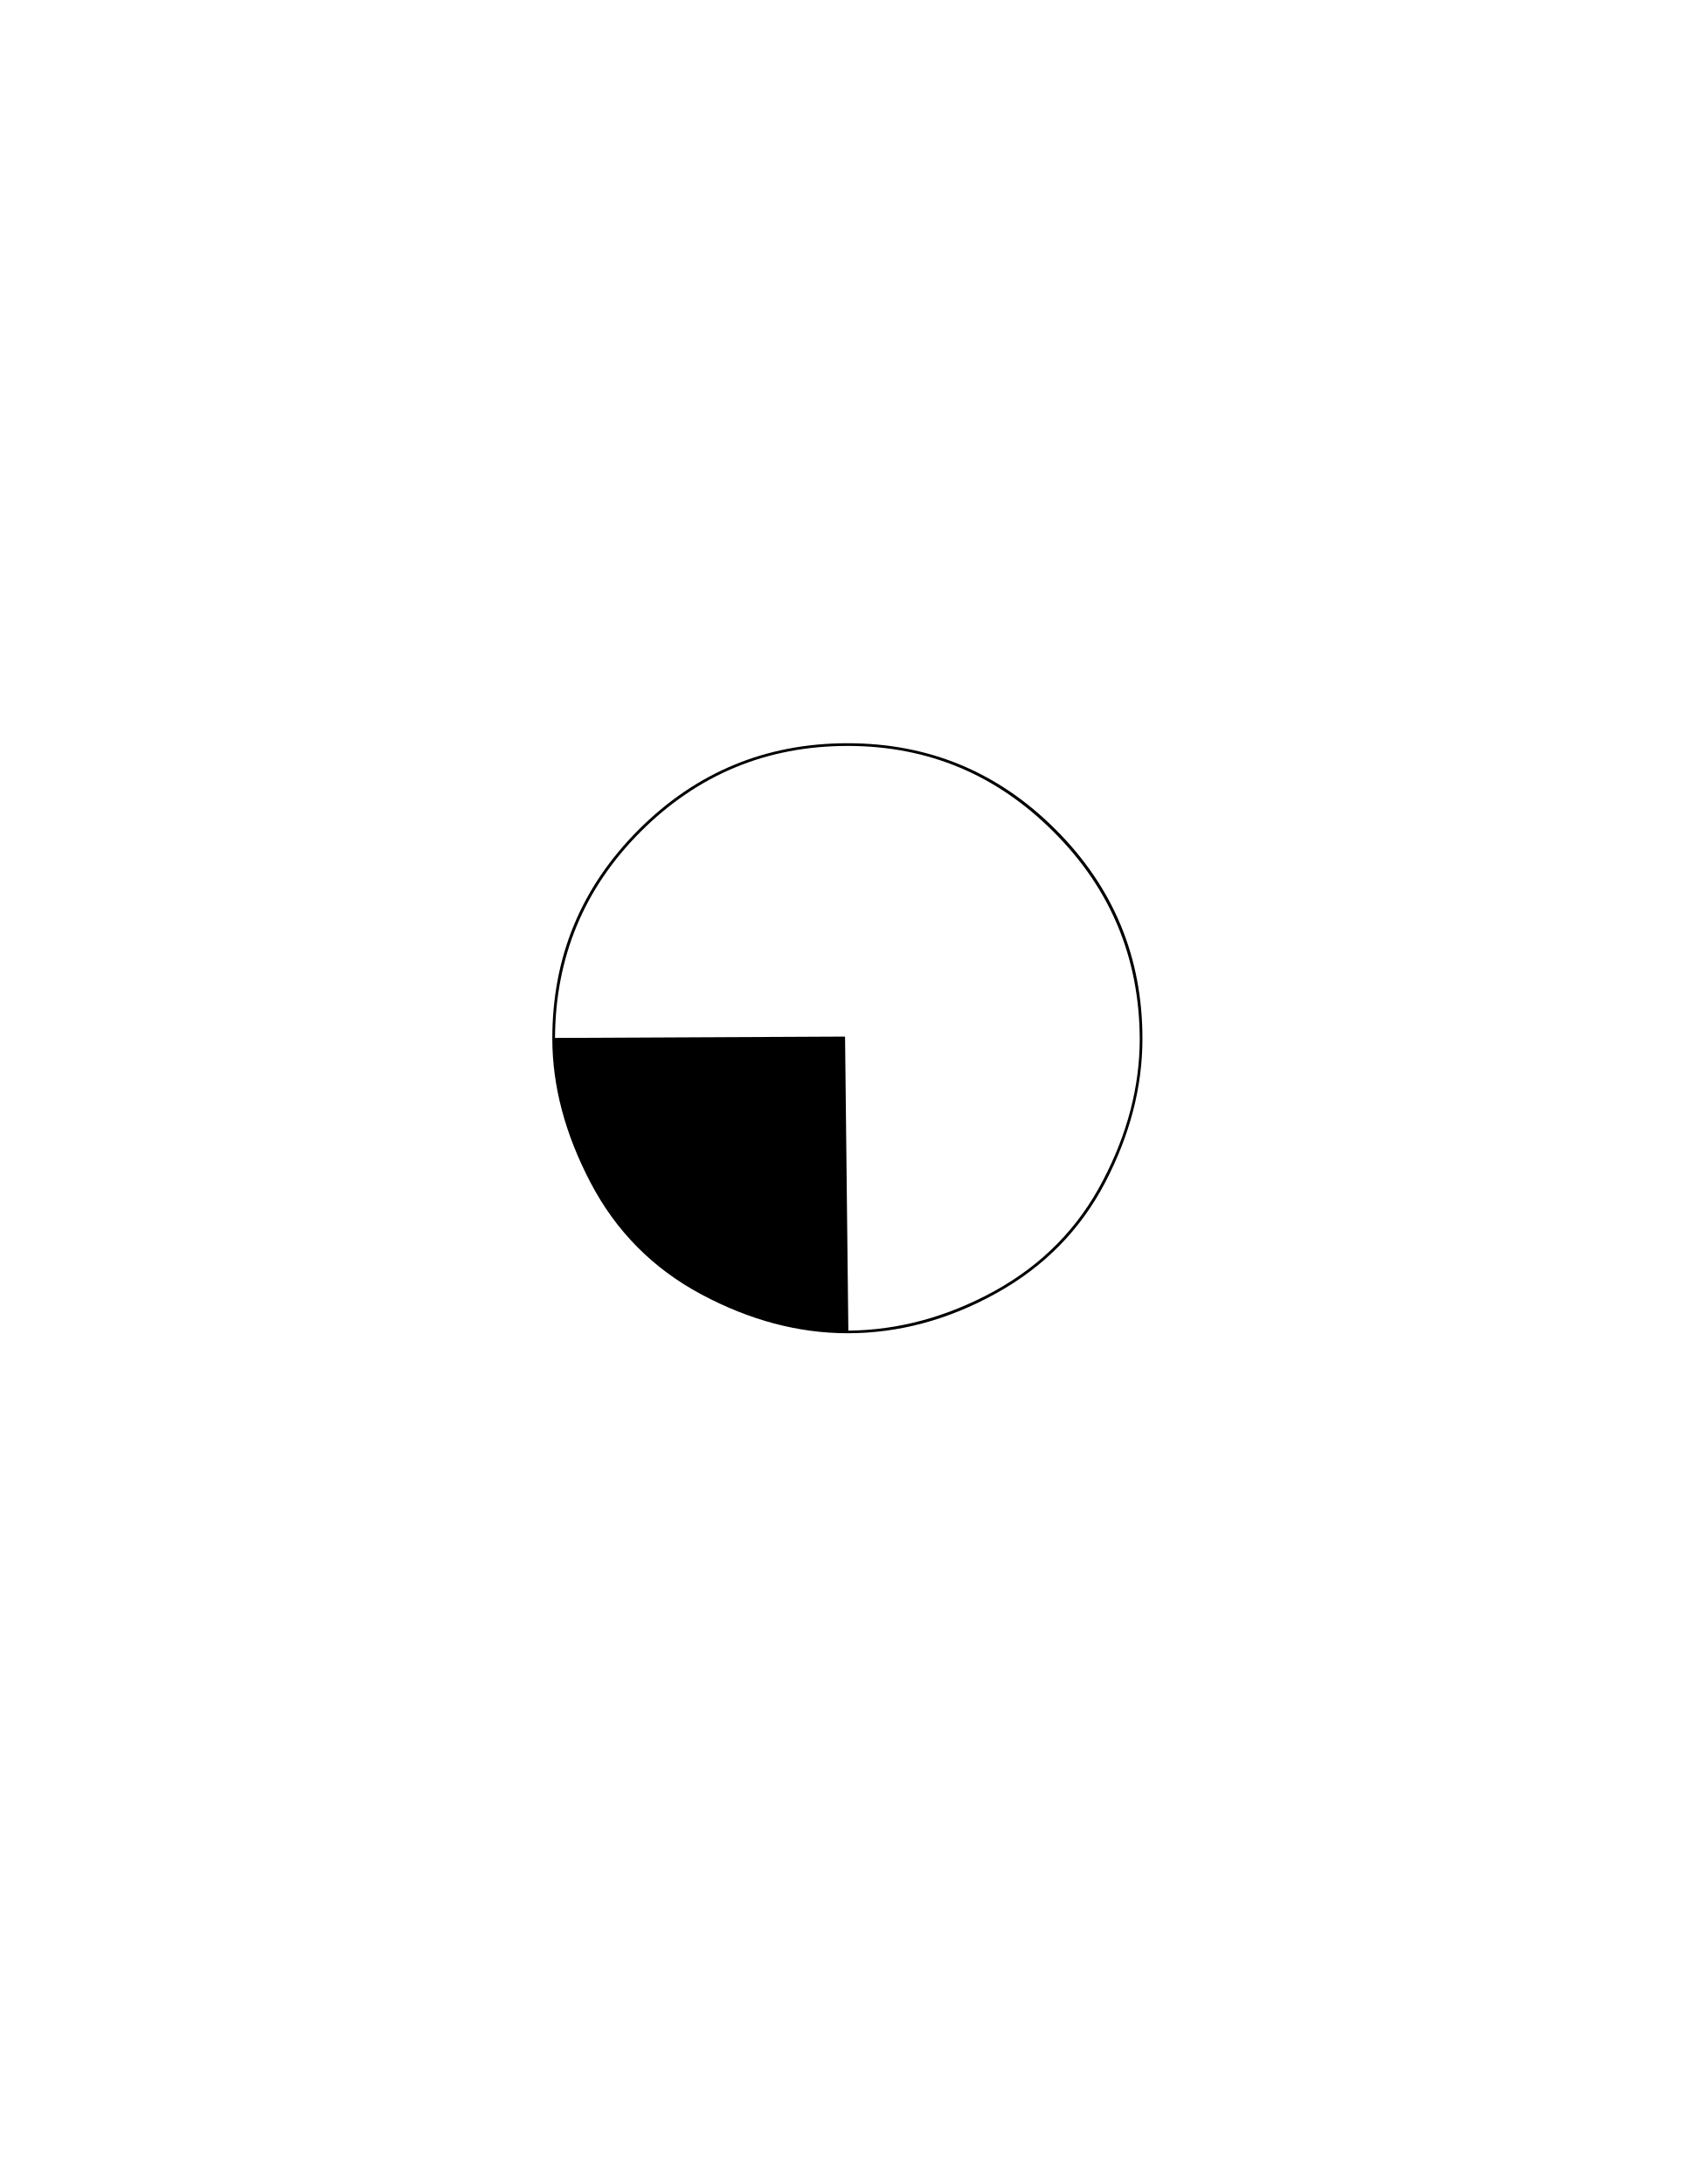
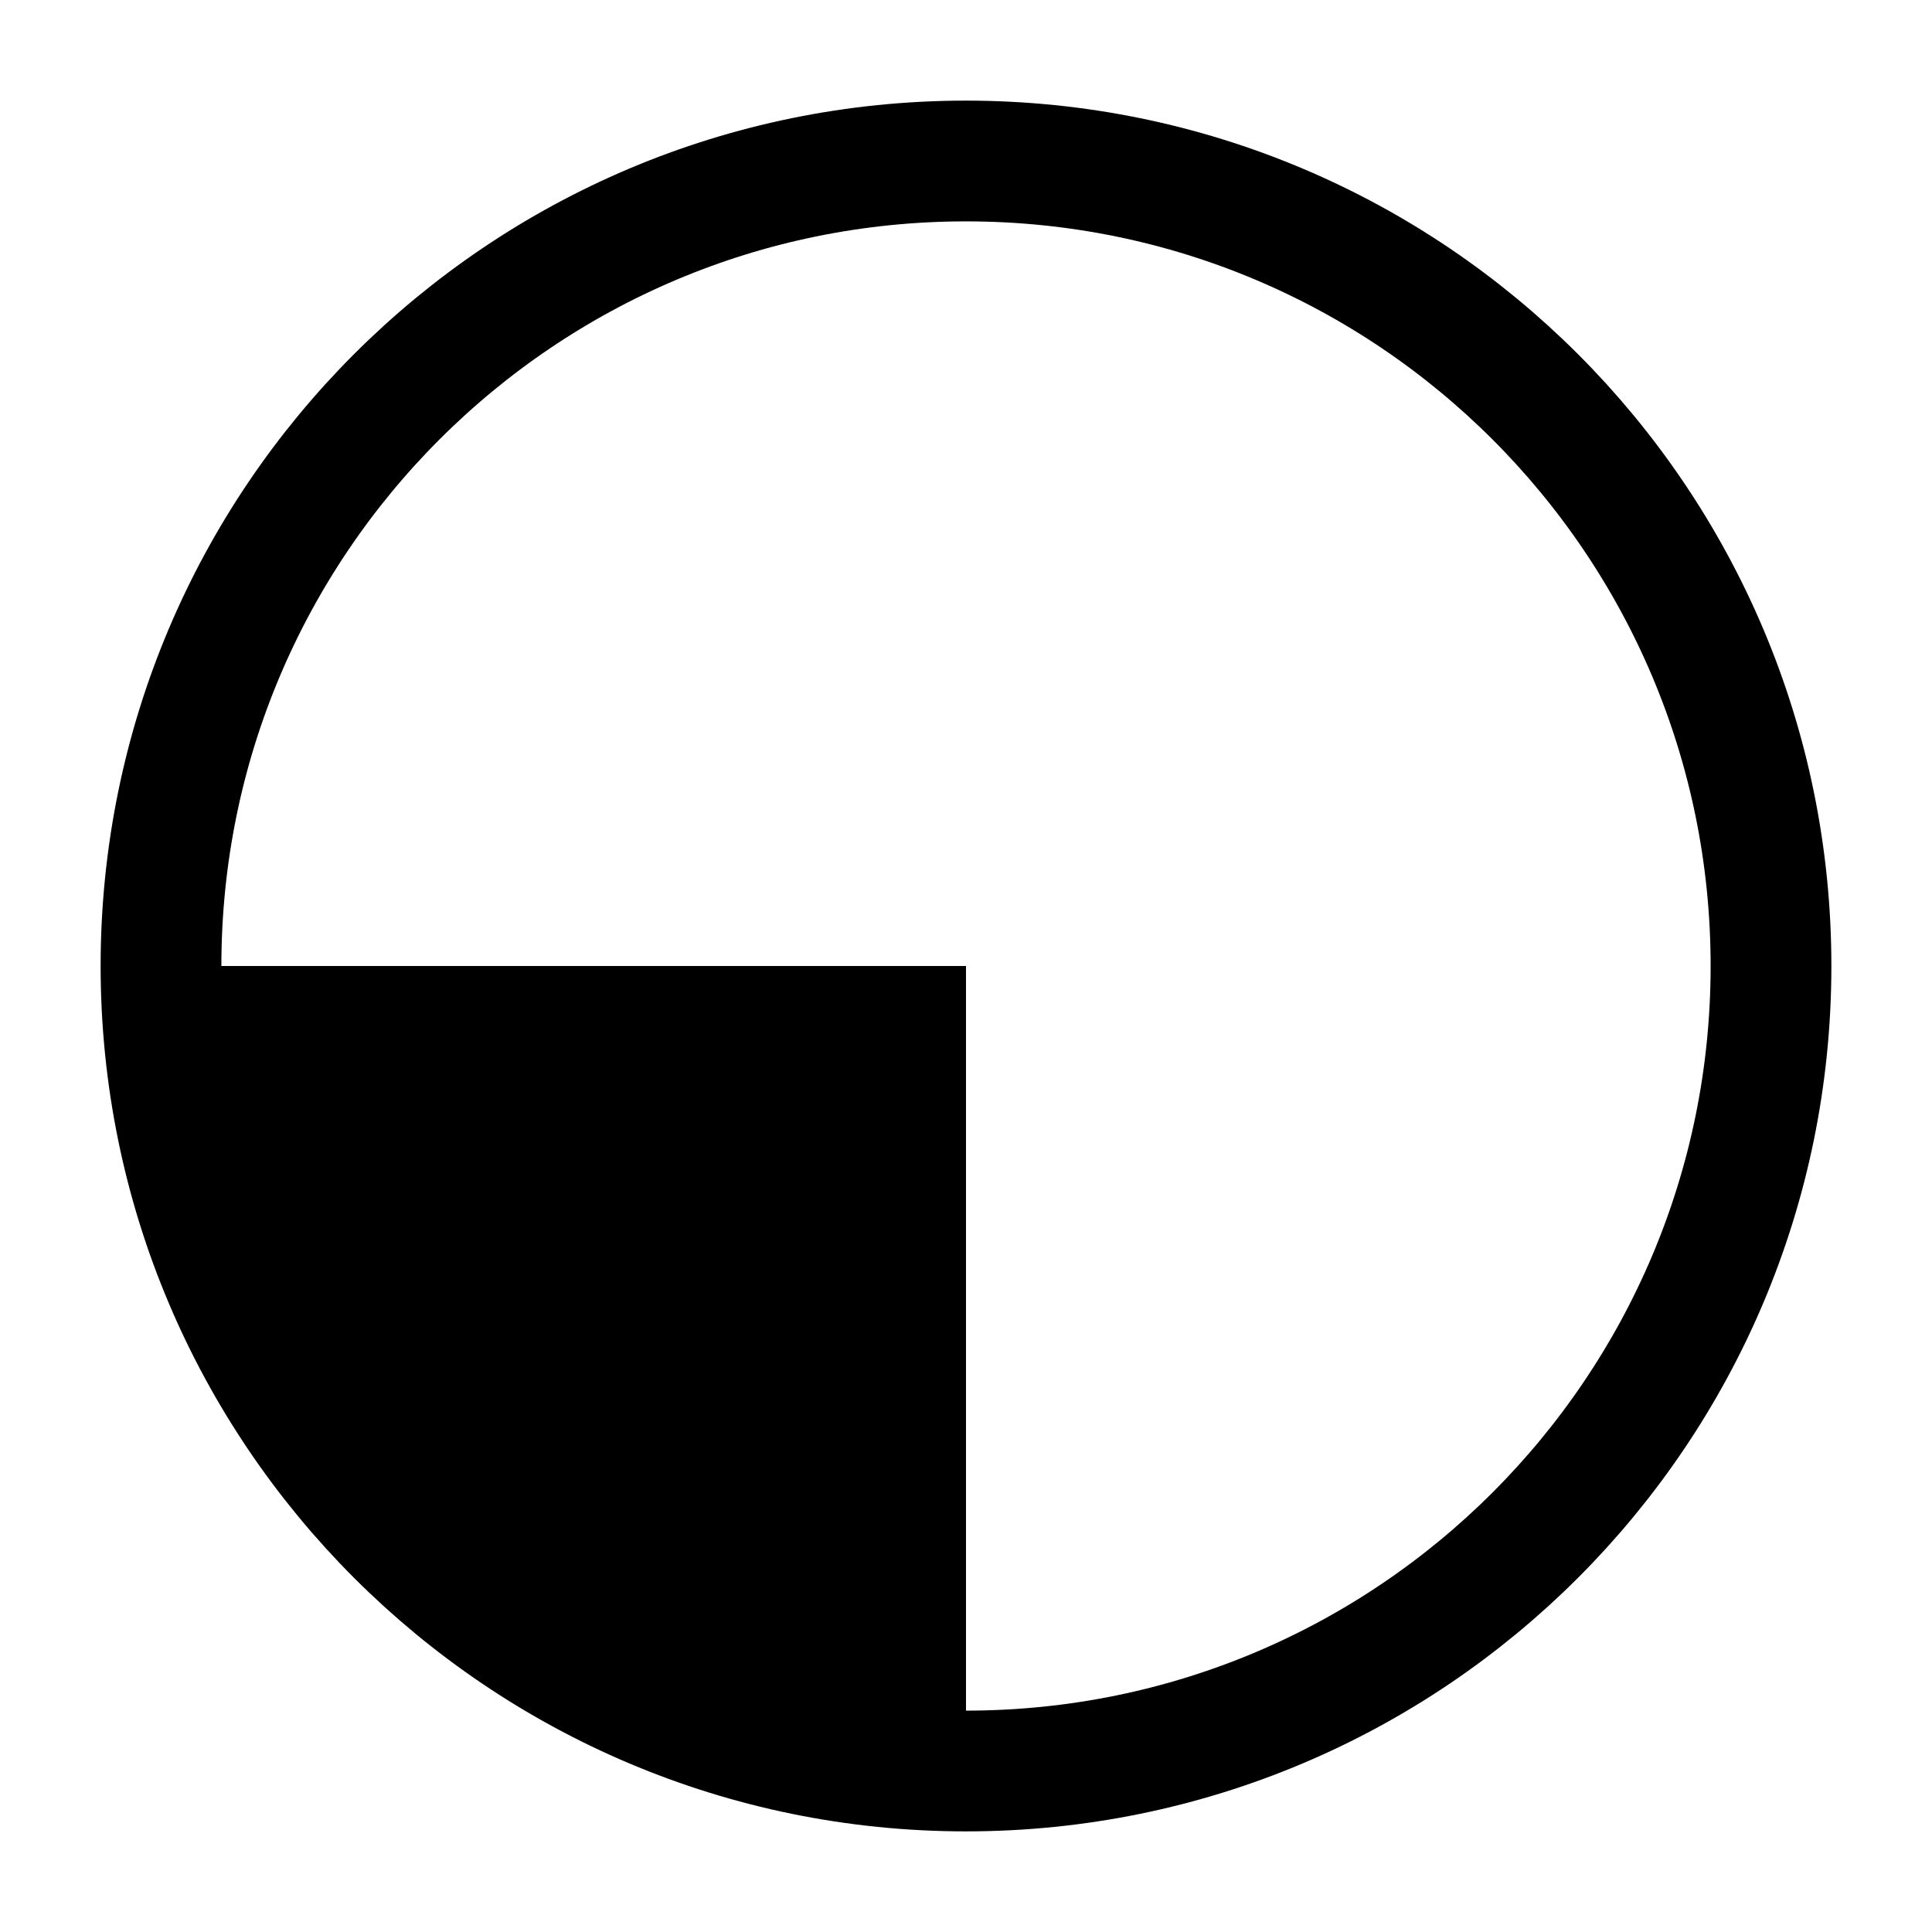
- <svg xmlns="http://www.w3.org/2000/svg" width="472" zoomAndPan="magnify" viewBox="0 0 354 456" height="608" preserveAspectRatio="xMidYMid meet" version="1.2">
-   <defs />
-   <g id="2ab25394a9">
-     <g style="fill:#000000;fill-opacity:1;">
-       <g transform="translate(263.3727, 136.0241)">
-         <path style="stroke:none" d="M -147.516 80.688 C -147.516 80.688 -127.332 80.594 -86.969 80.406 L -86.281 141.797 C -75.832 141.703 -65.672 138.953 -55.797 133.547 C -45.816 128.047 -38.266 120.352 -33.141 110.469 C -28.016 100.676 -25.453 90.797 -25.453 80.828 C -25.547 63.953 -31.508 49.594 -43.344 37.75 C -55.281 25.727 -69.641 19.719 -86.422 19.719 C -103.285 19.719 -117.688 25.68 -129.625 37.609 C -141.457 49.453 -147.422 63.812 -147.516 80.688 Z M -86.422 142.344 C -96.672 142.344 -106.852 139.641 -116.969 134.234 C -127.082 128.828 -134.797 121.039 -140.109 110.875 C -145.422 100.719 -148.078 90.703 -148.078 80.828 C -148.078 63.766 -142.062 49.219 -130.031 37.188 C -118.008 25.164 -103.473 19.156 -86.422 19.156 C -69.453 19.156 -54.953 25.191 -42.922 37.266 C -30.898 49.336 -24.891 63.859 -24.891 80.828 C -24.891 90.891 -27.473 100.883 -32.641 110.812 C -37.816 120.738 -45.414 128.473 -55.438 134.016 C -65.457 139.566 -75.785 142.344 -86.422 142.344 Z M -86.422 142.344 " />
-       </g>
-     </g>
-   </g>
+ <svg xmlns="http://www.w3.org/2000/svg" viewBox="0 0 24 24">
+   <circle cx="12" cy="12" r="10" stroke="currentColor" stroke-width="1.5" fill="none" />
+   <path d="M 12 12 L 22 12 A 10 10 0 0 0 12 2 Z" fill="currentColor" transform="rotate(180, 12, 12)" />
</svg>
